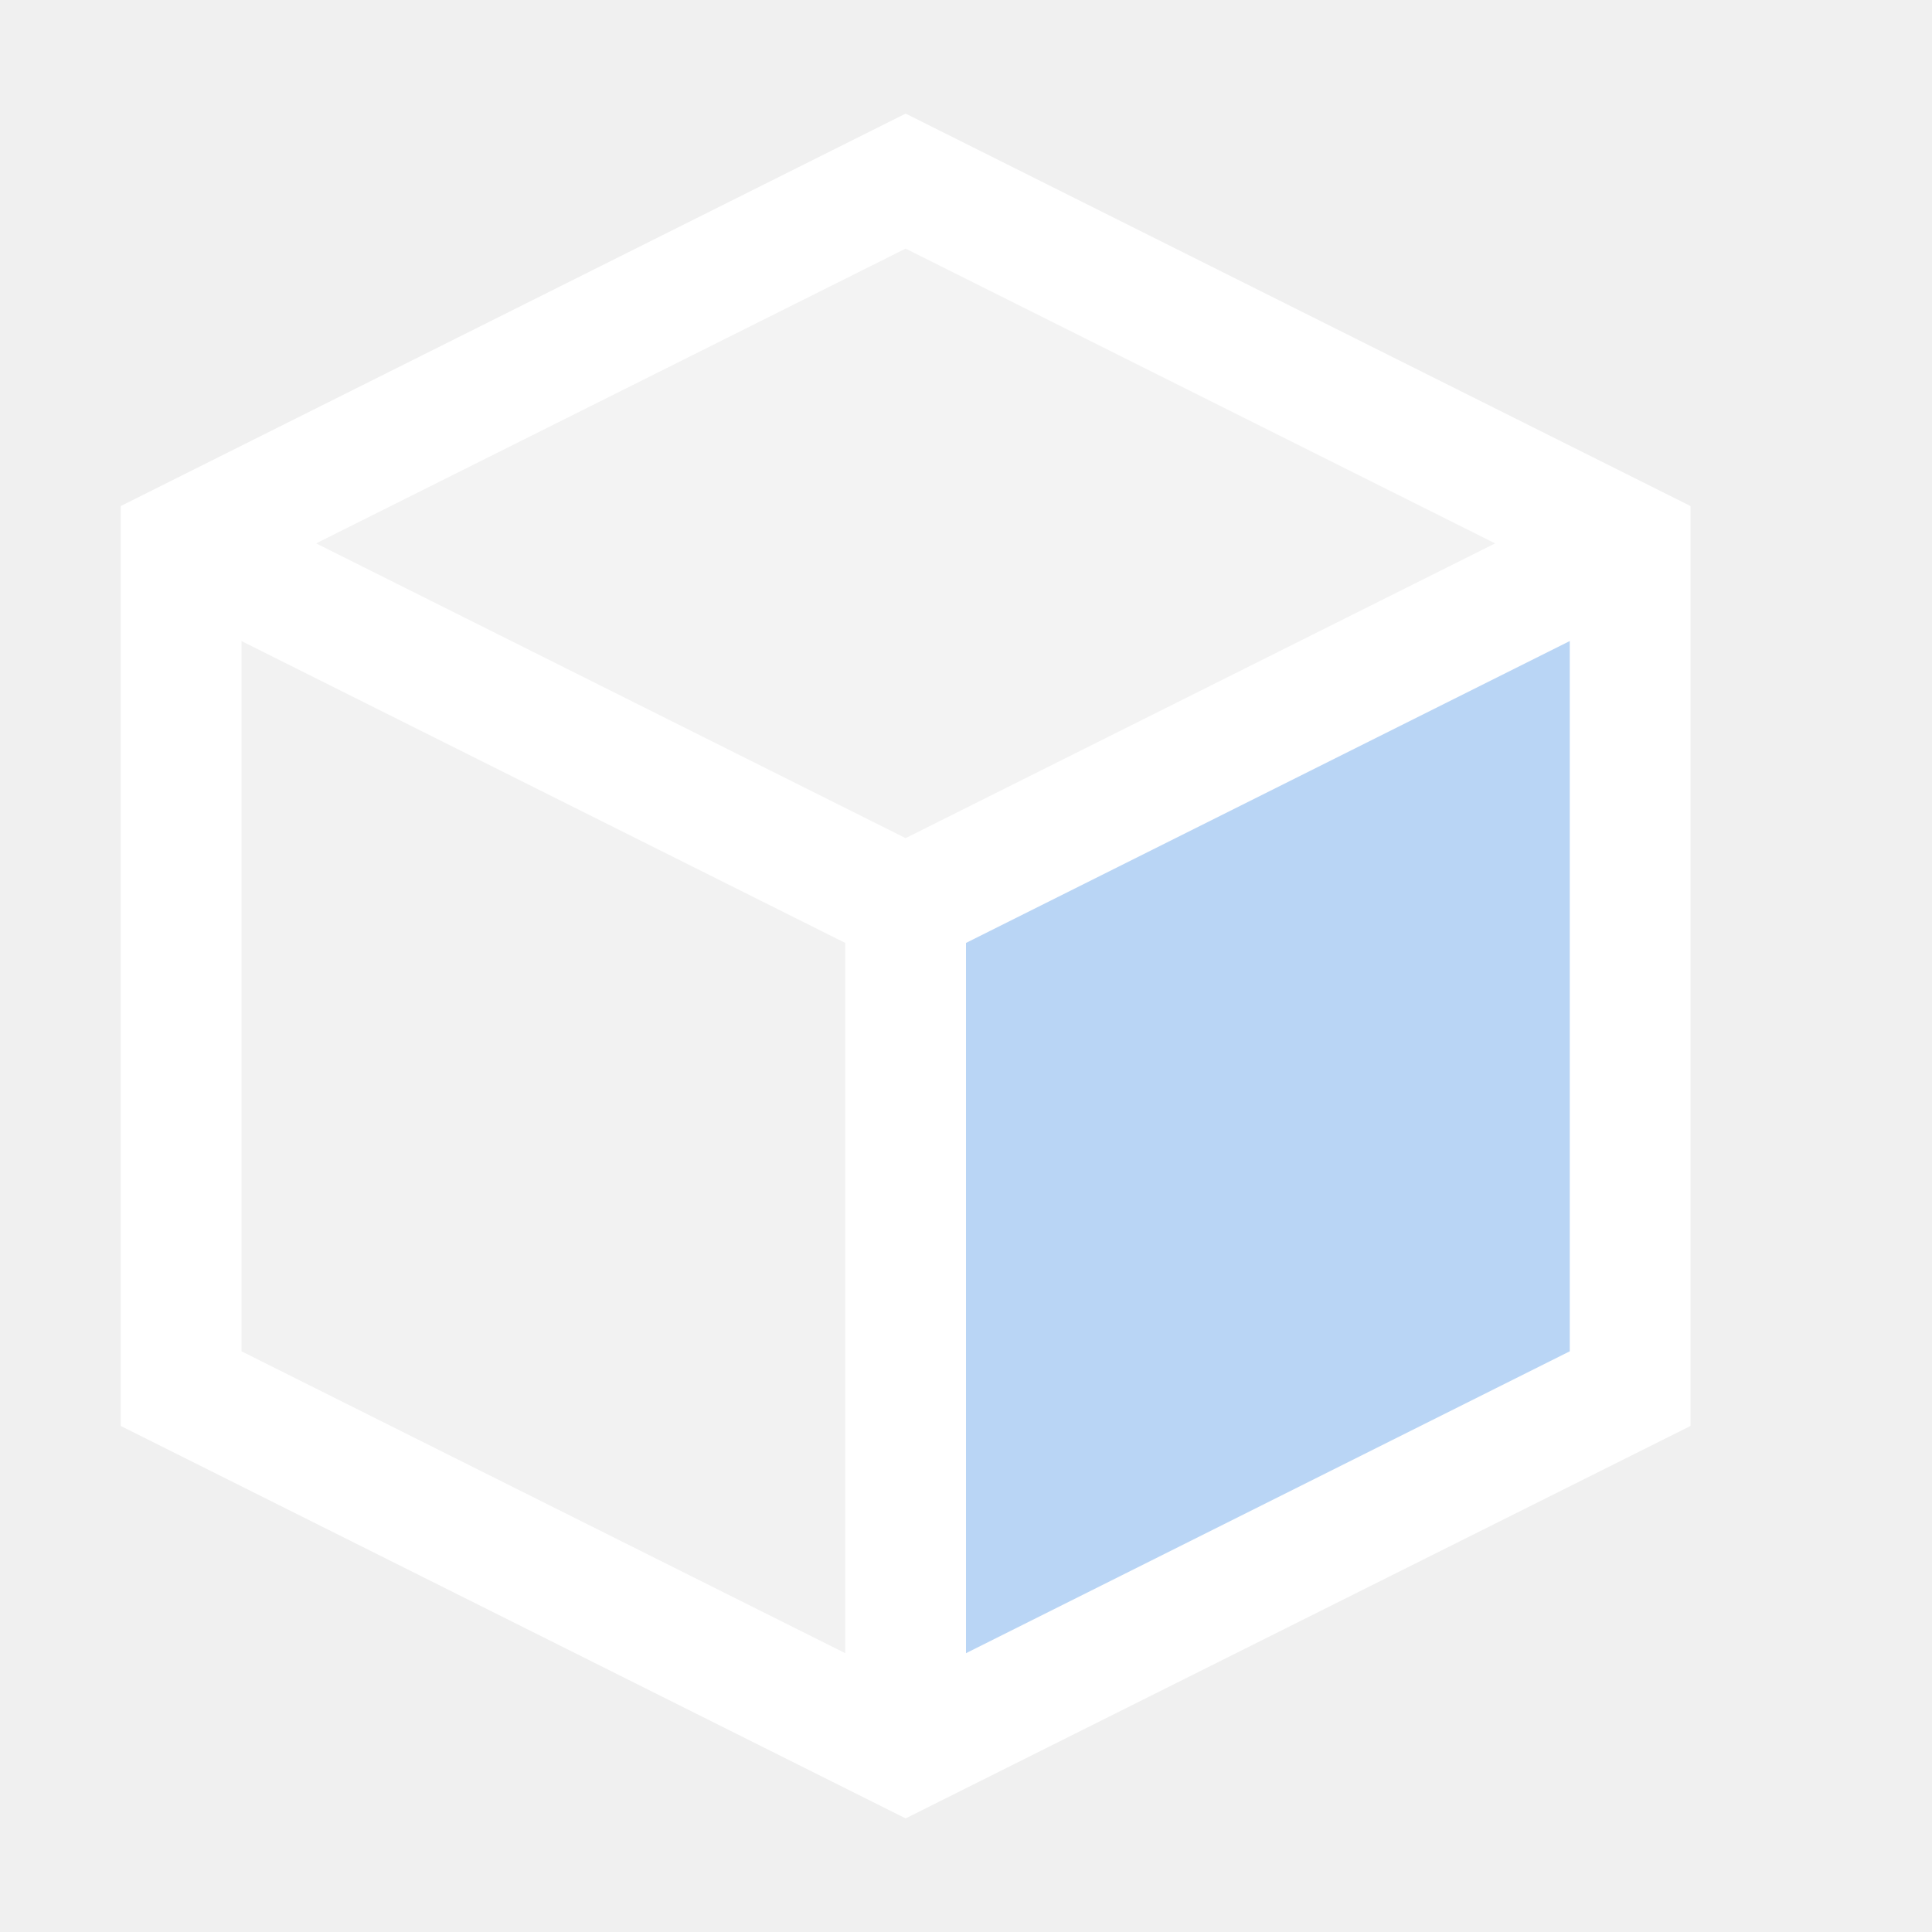
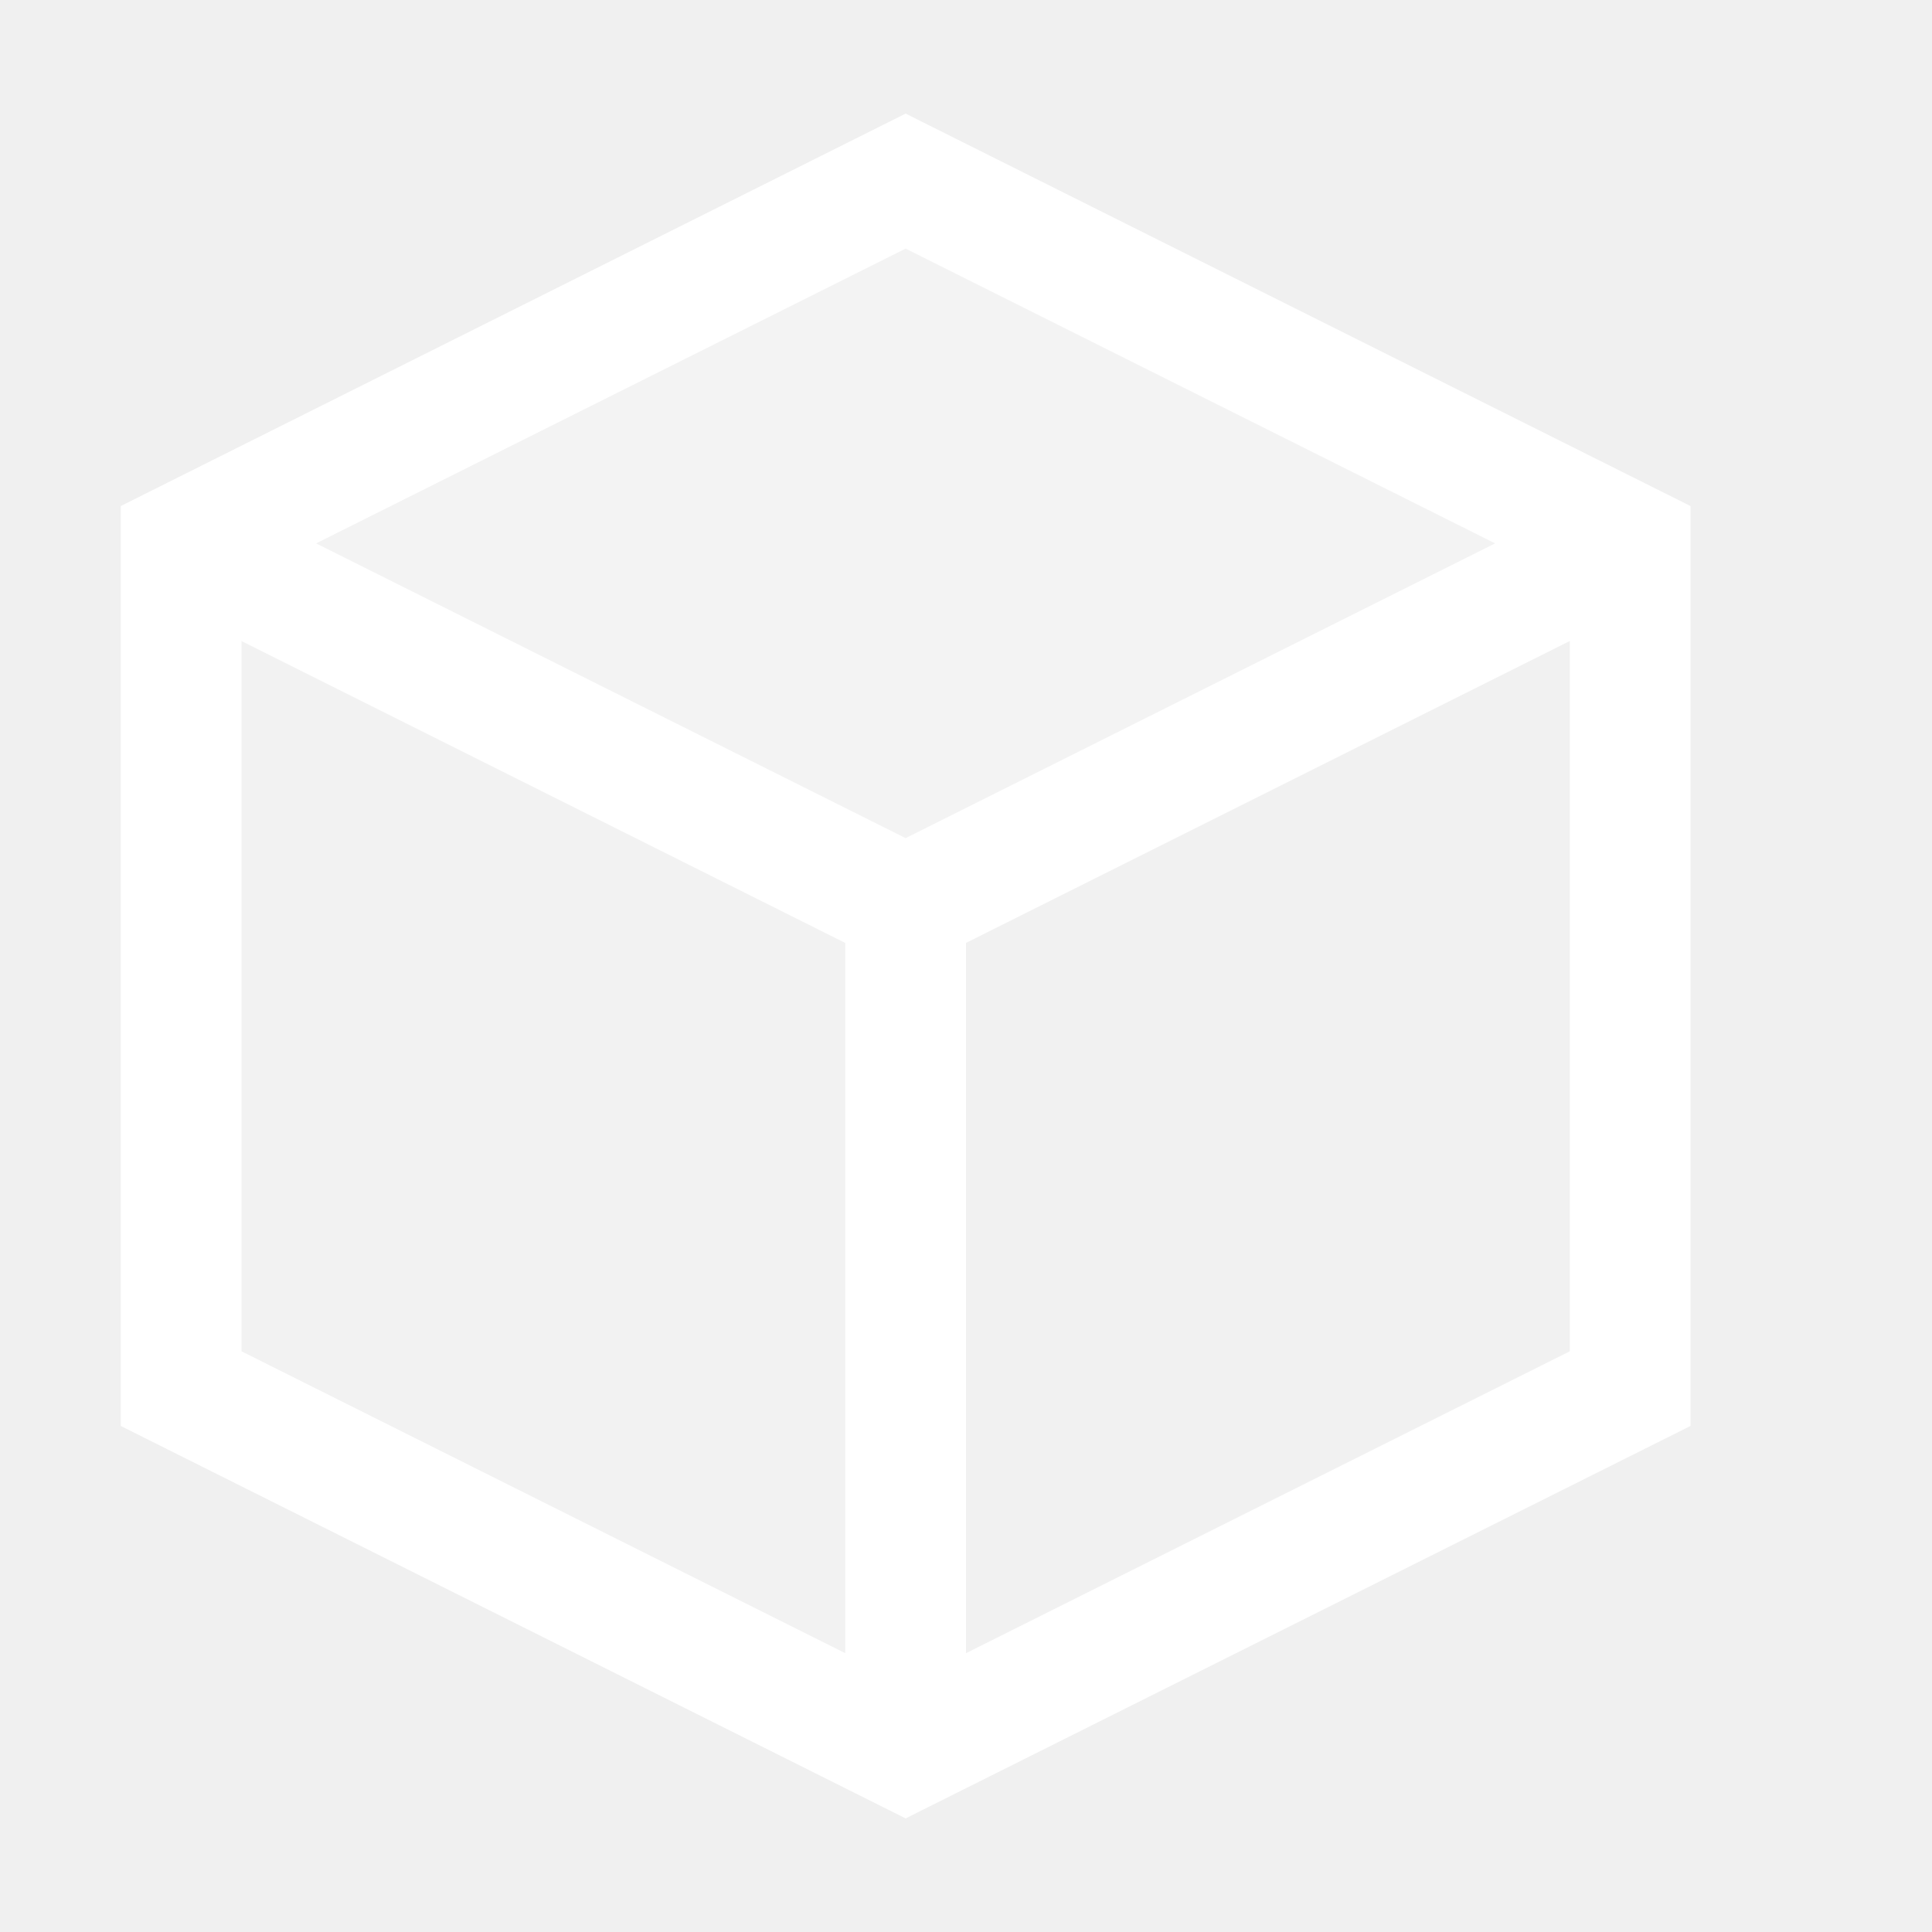
<svg xmlns="http://www.w3.org/2000/svg" width="16" height="16" viewBox="0 0 16 16" stroke-width="1" stroke-linecap="butt" stroke-linejoin="miter">
  <path d="M7.5 1.5L13.5 4.5L7.5 7.5L1.5 4.5Z" fill="#ffffff" fill-opacity="0.2" />
  <path d="M1.5 4.5L7.5 7.5L7.5 14.5L1.5 11.5Z" fill="#ffffff" fill-opacity="0.12" />
-   <path d="M7.5 7.5L13.5 4.5L13.5 11.5L7.5 14.5Z" fill="#4a9eff" fill-opacity="0.33" />
+   <path d="M7.5 7.5L13.5 4.5L13.5 11.5L7.5 14.5Z" fill="#ffffff" fill-opacity="0.05" />
  <path d="M7.5 1.5L13.5 4.5L13.5 11.5L7.5 14.5L1.5 11.5L1.5 4.5Z" fill="none" stroke="#ffffff" />
  <path d="M1.5 4.5L7.5 7.5L13.5 4.5" fill="none" stroke="#ffffff" />
  <path d="M7.5 7.5L7.5 14.5" fill="none" stroke="#ffffff" />
</svg>
